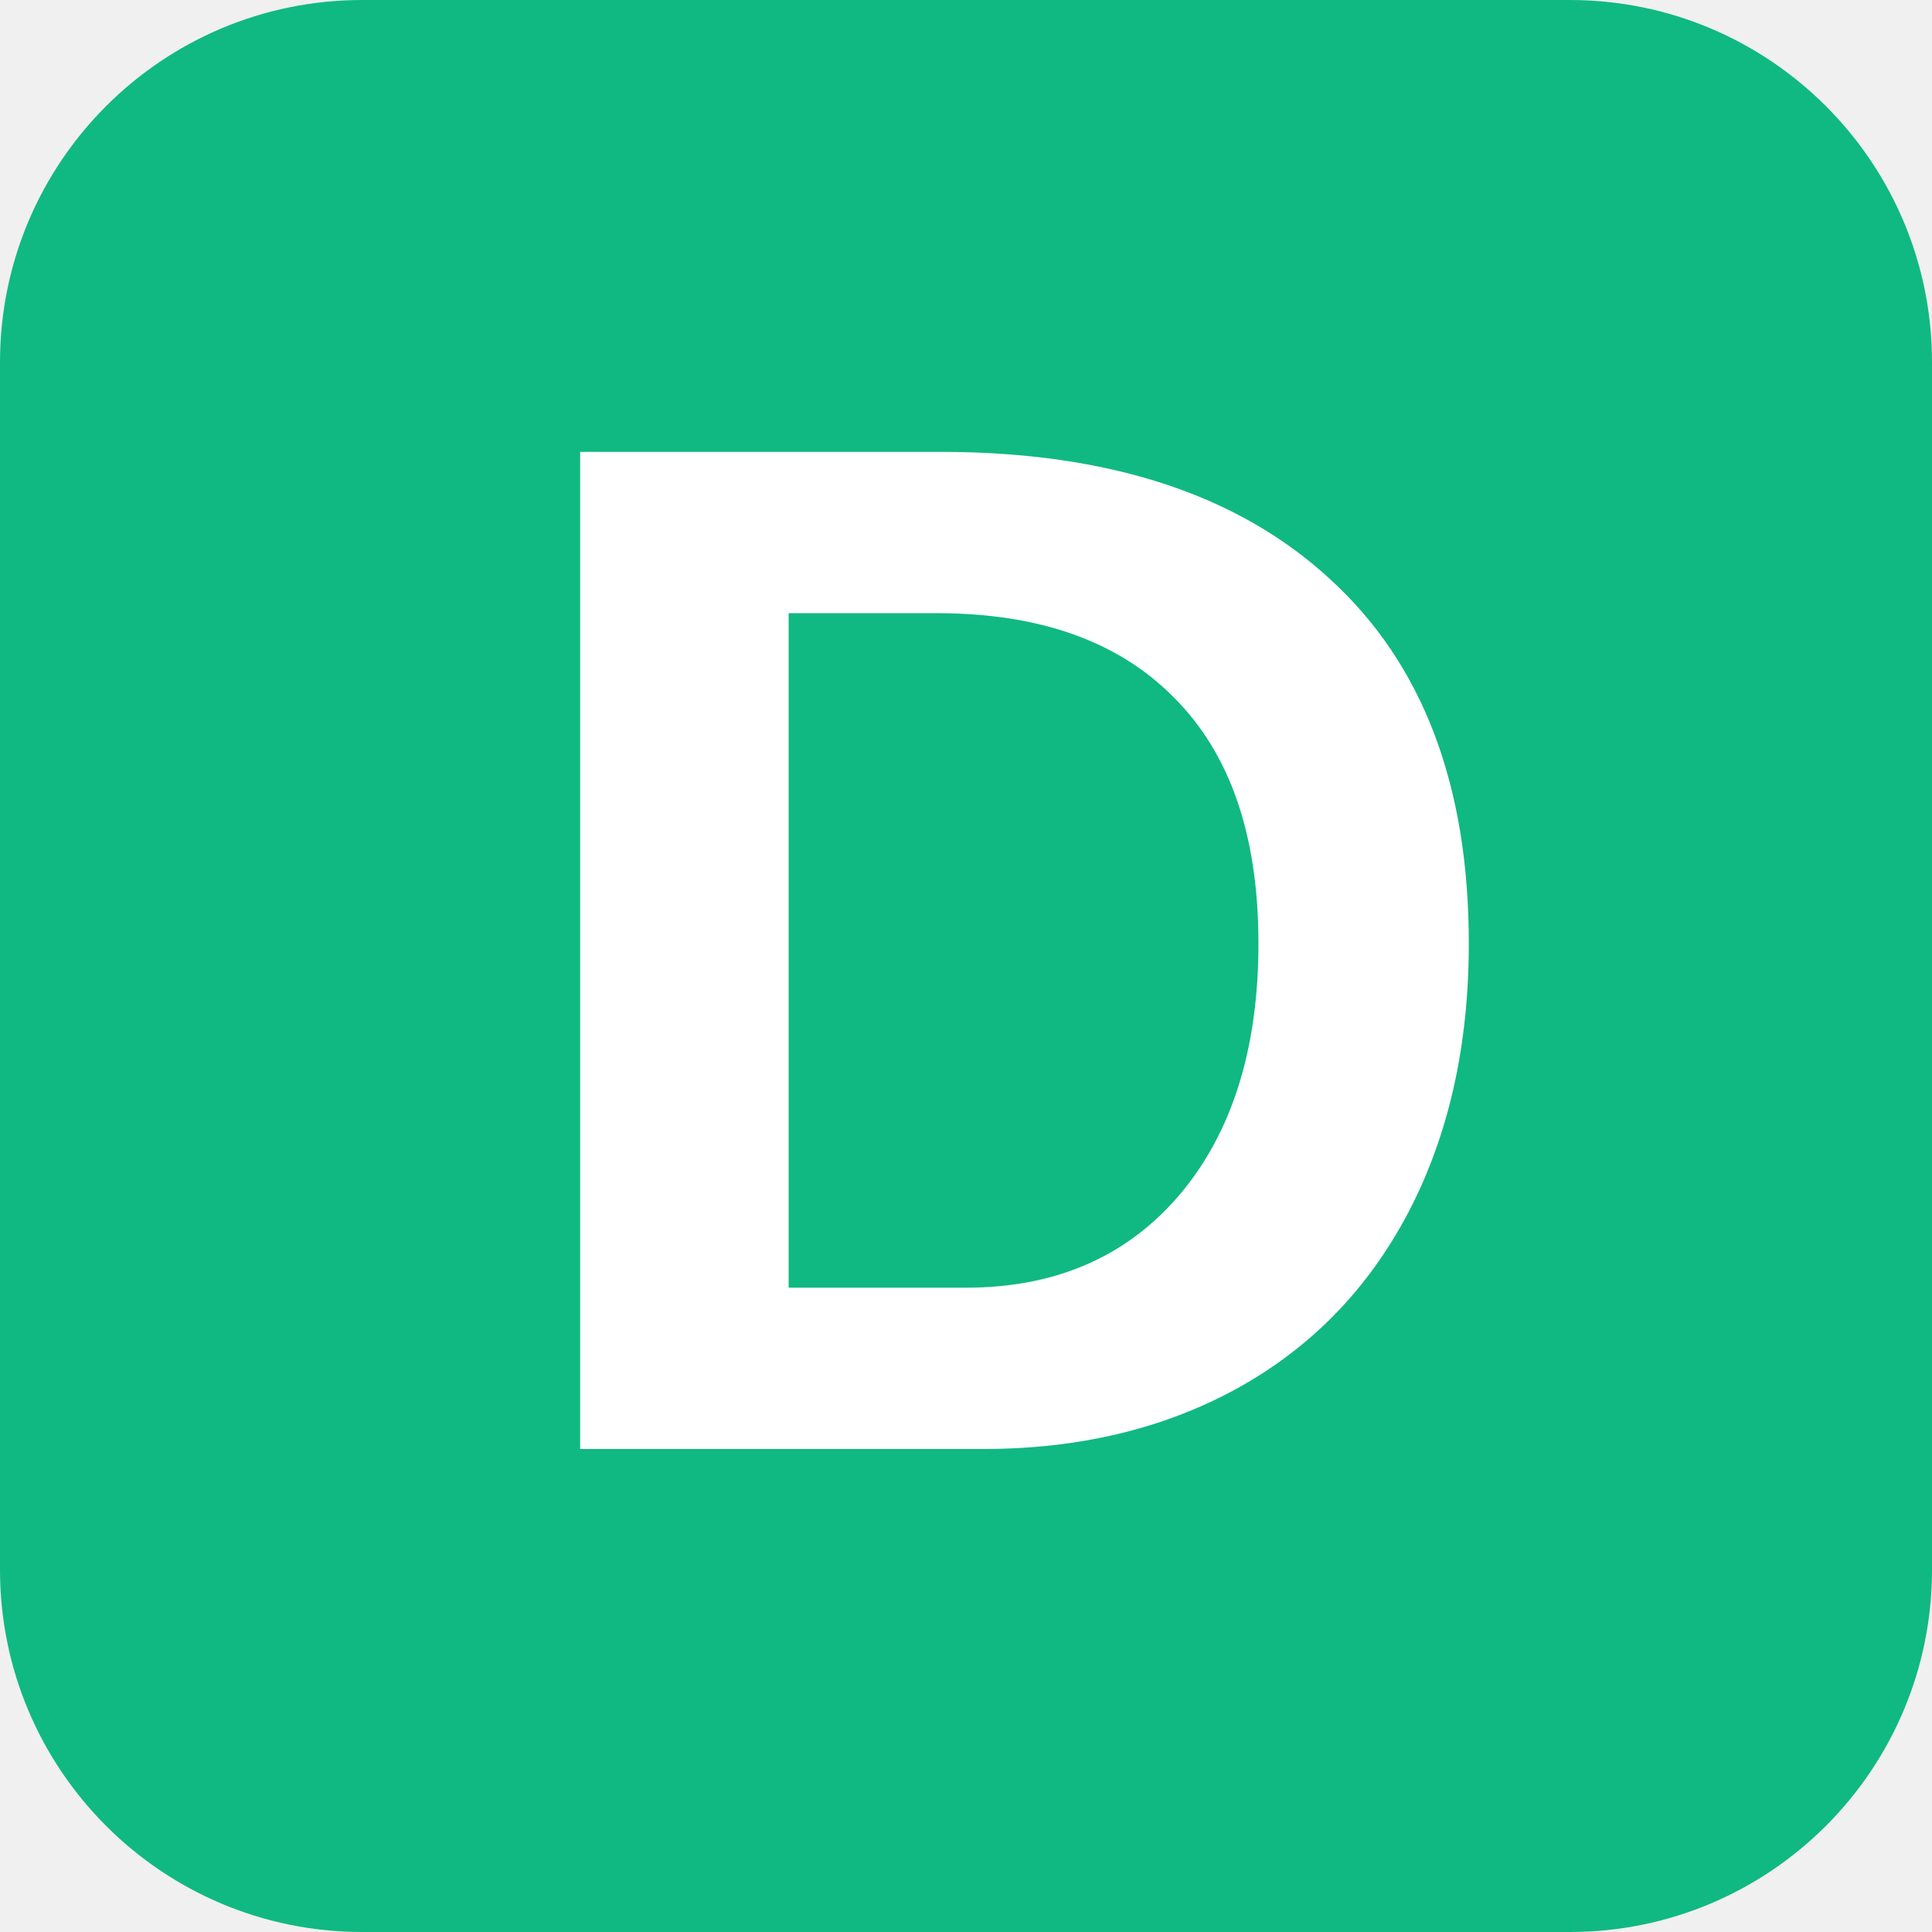
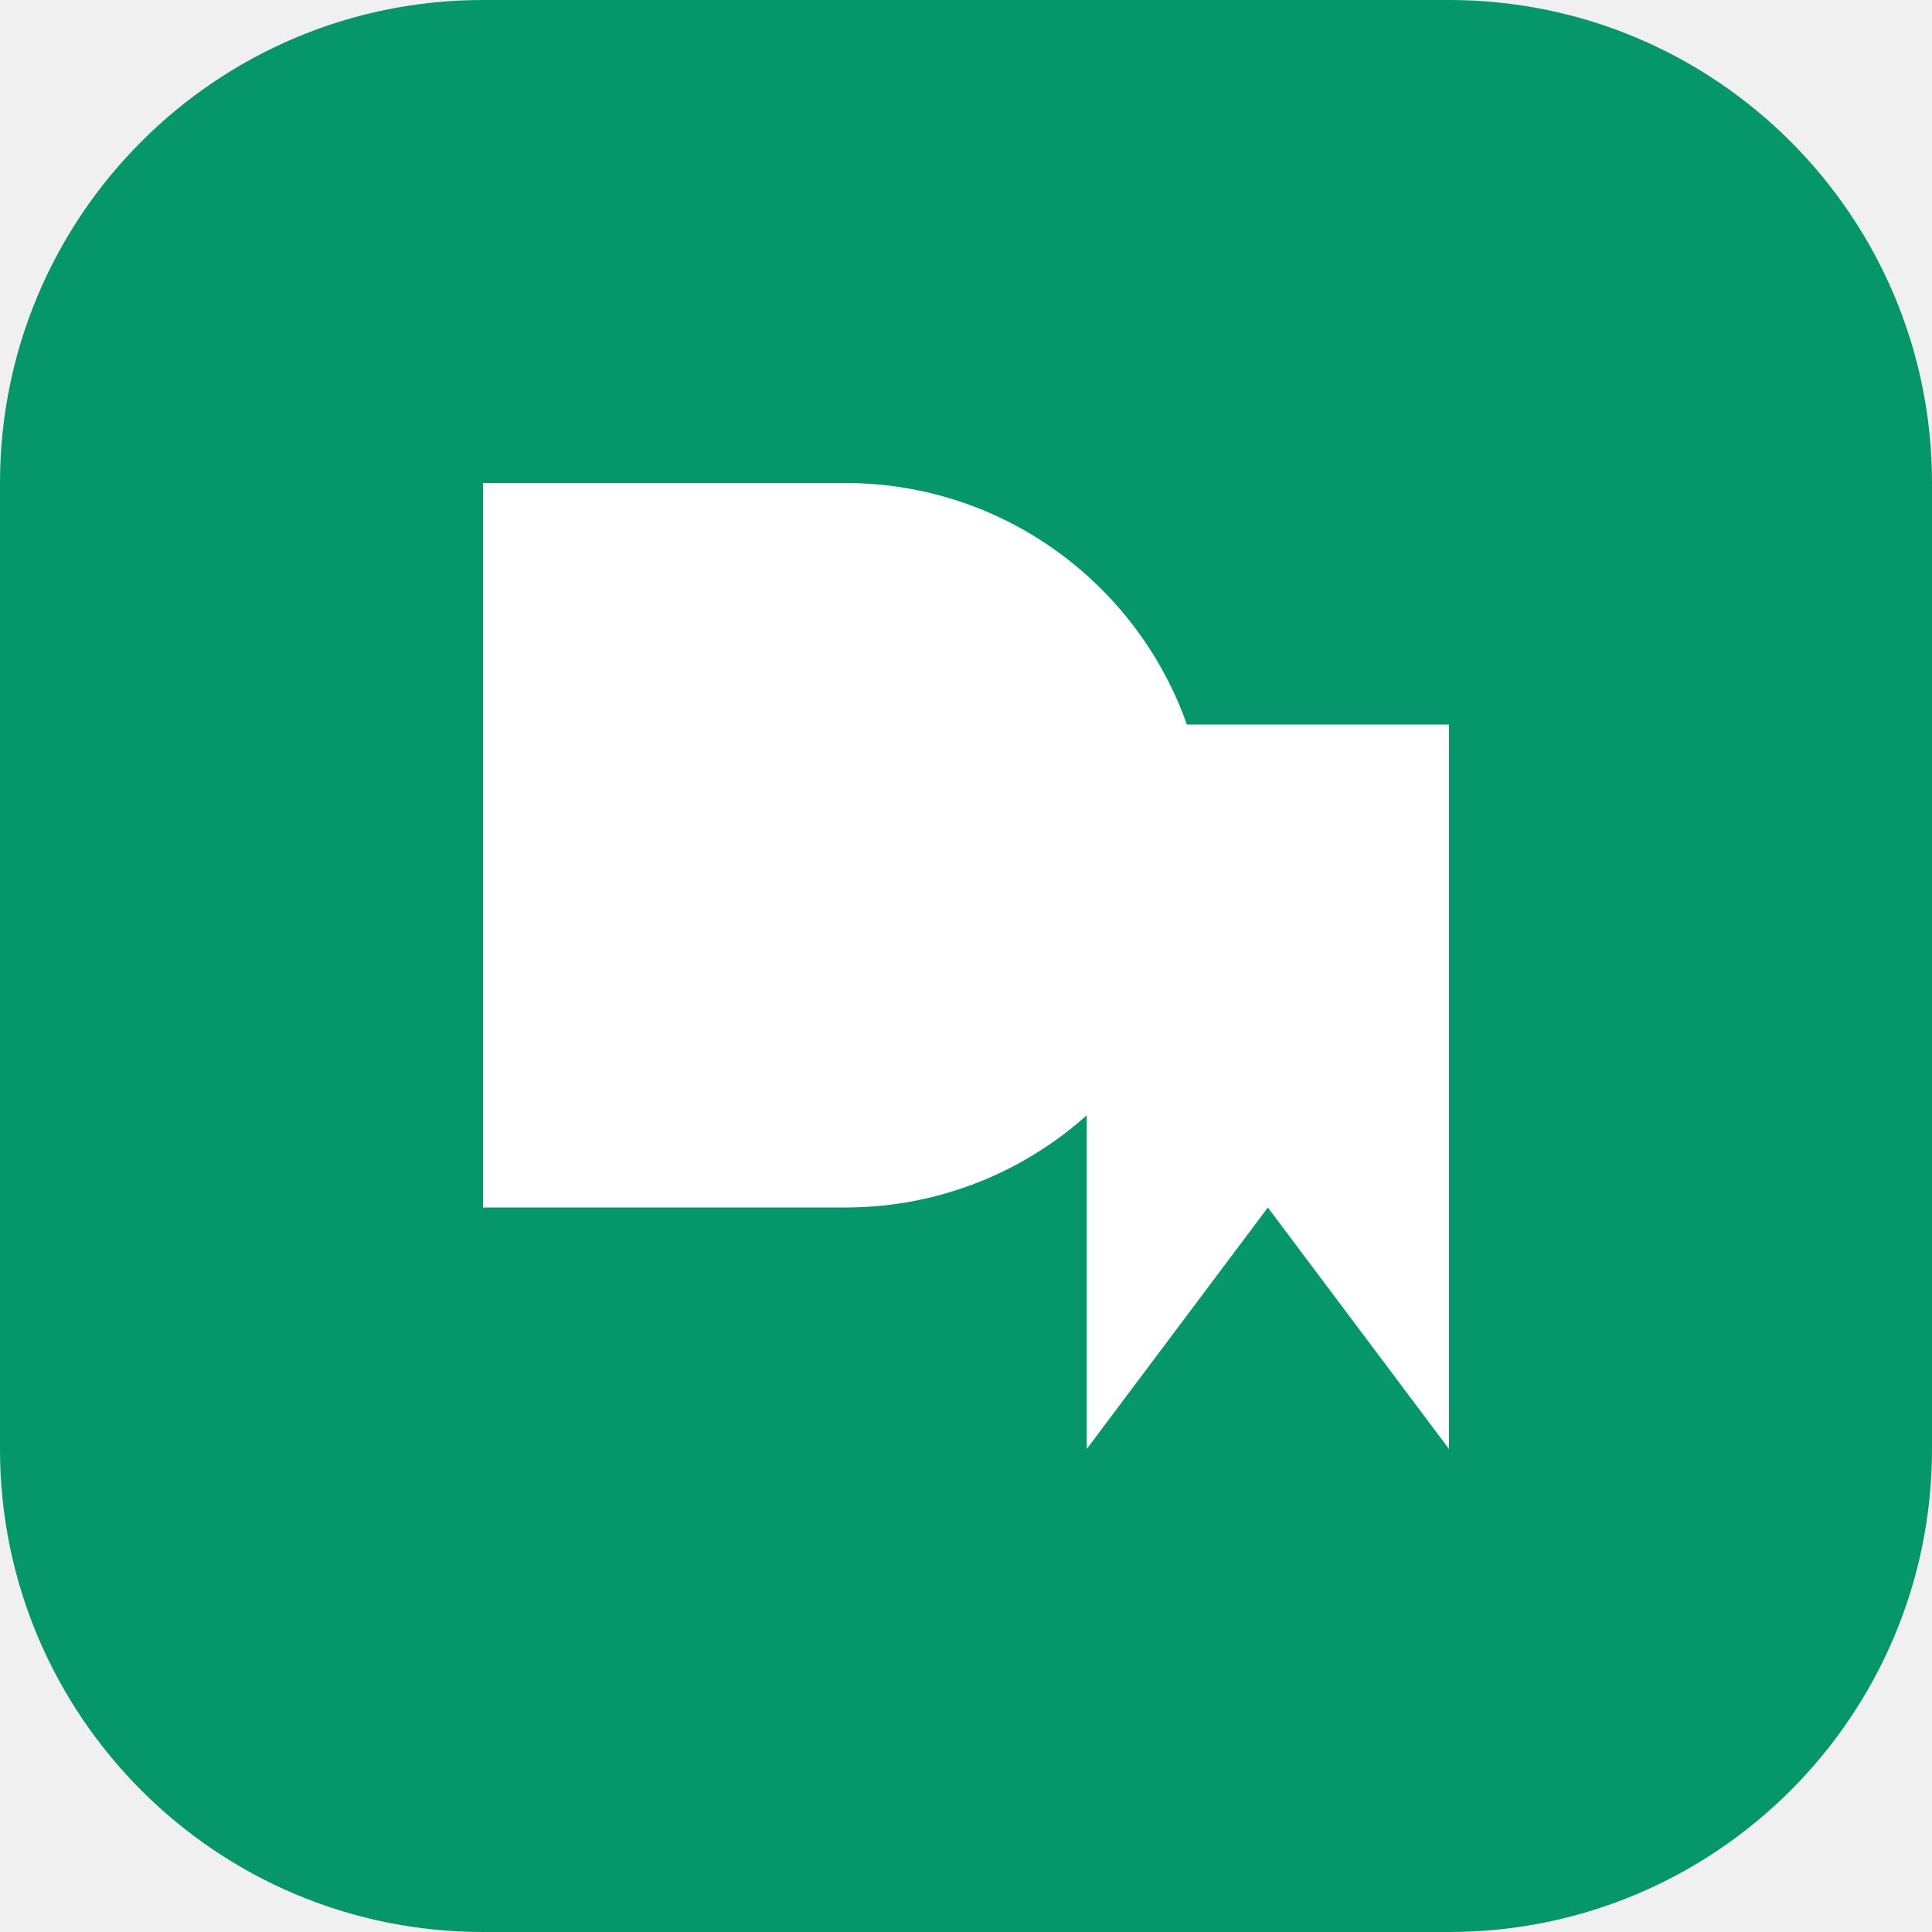
<svg xmlns="http://www.w3.org/2000/svg" width="32" height="32" viewBox="0 0 32 32" fill="none">
-   <rect width="32" height="32" rx="6" fill="#10B981" />
-   <text x="8" y="24" font-family="Arial, sans-serif" font-size="24" font-weight="bold" fill="white">
-     D
-   </text>
+   <rect width="32" height="32" rx="8" fill="#059669" />
+   <path d="M8 8H14C17.314 8 20 10.686 20 14C20 17.314 17.314 20 14 20H8V8Z" fill="white" />
+   <path d="M18 12H24V24L21 20L18 24V12Z" fill="white" />
</svg>
